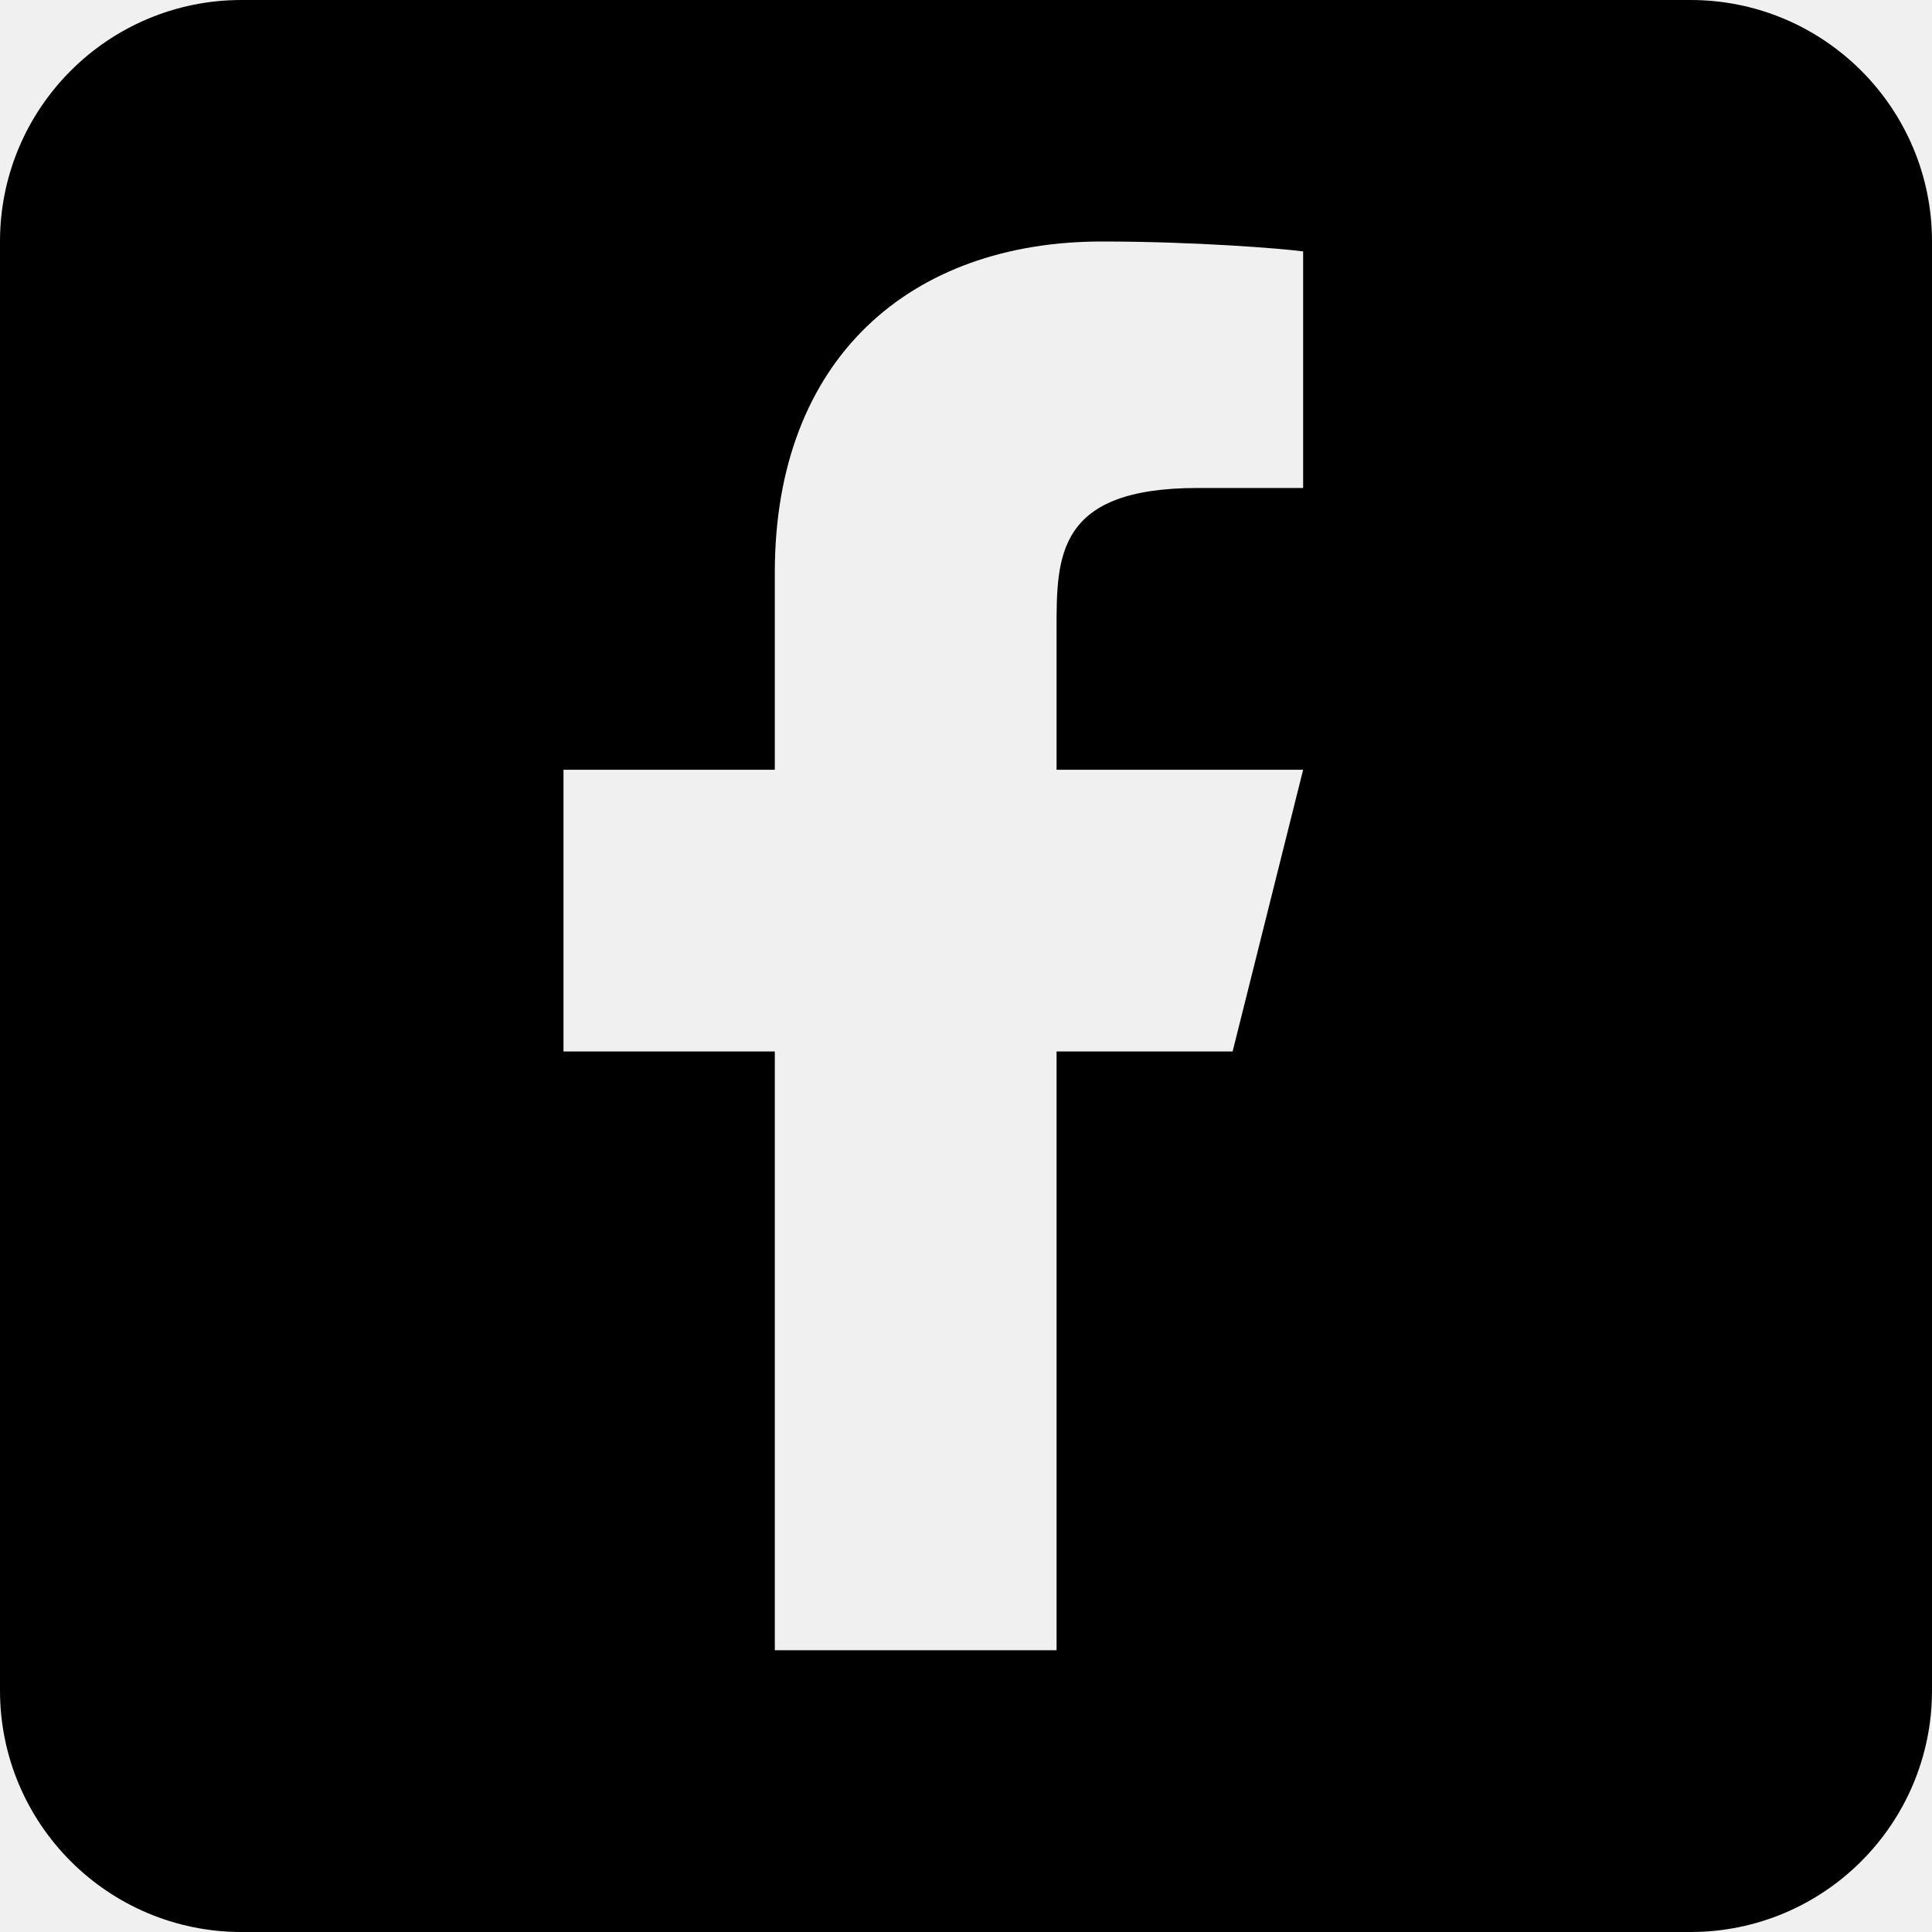
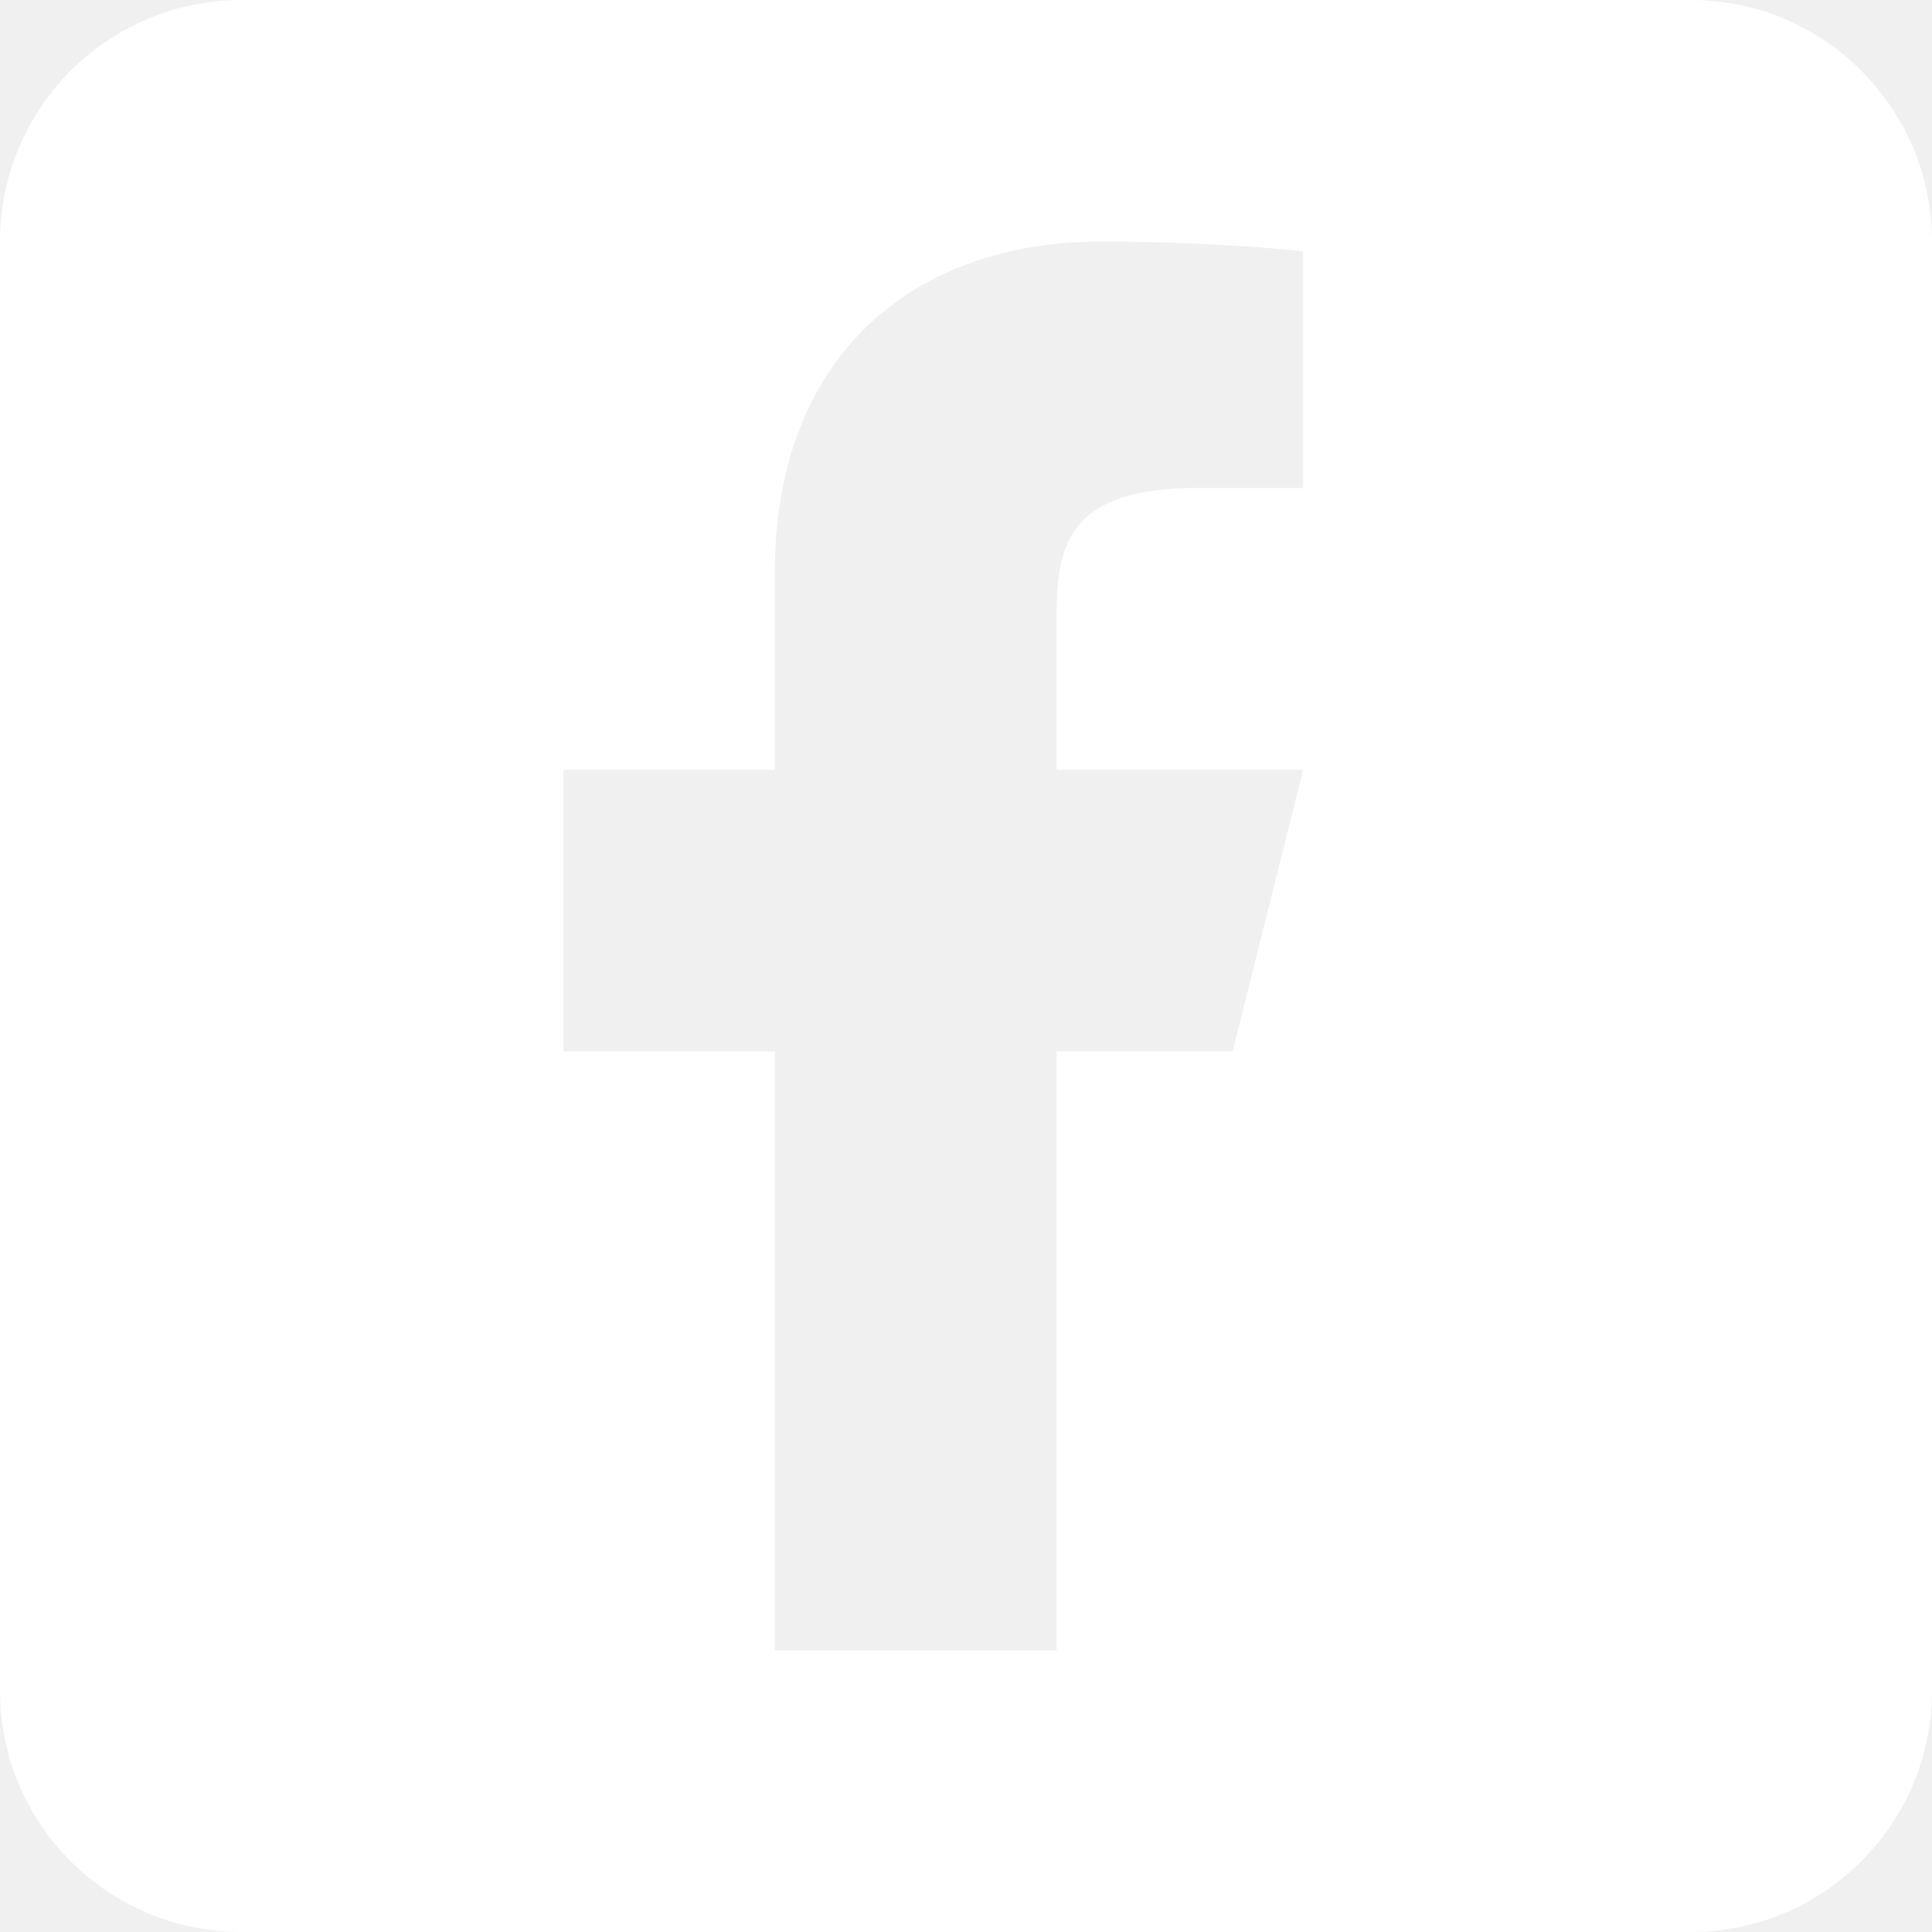
<svg xmlns="http://www.w3.org/2000/svg" width="24" height="24" viewBox="0 0 24 24" fill="currentColor">
-   <path fill-rule="evenodd" clip-rule="evenodd" d="M3 0C1.343 0 0 1.343 0 3V21C0 22.657 1.343 24 3 24H21C22.657 24 24 22.657 24 21V3C24 1.343 22.657 0 21 0H3ZM15.312 13.062H13.125V20.5H9.625V13.062H7V9.562H9.625V7.112C9.625 4.45 11.312 3 13.688 3C14.825 3 15.902 3.085 16.188 3.123V6.062H14.875C13.125 6.062 13.125 6.911 13.125 7.812V9.562H16.188L15.312 13.062Z" />
+   <path fill="#fff" fill-rule="evenodd" clip-rule="evenodd" d="M3 0C1.343 0 0 1.343 0 3V21C0 22.657 1.343 24 3 24H21C22.657 24 24 22.657 24 21V3C24 1.343 22.657 0 21 0H3ZM15.312 13.062H13.125V20.5H9.625V13.062H7V9.562H9.625V7.112C9.625 4.45 11.312 3 13.688 3C14.825 3 15.902 3.085 16.188 3.123V6.062H14.875C13.125 6.062 13.125 6.911 13.125 7.812V9.562H16.188L15.312 13.062Z" />
</svg>
